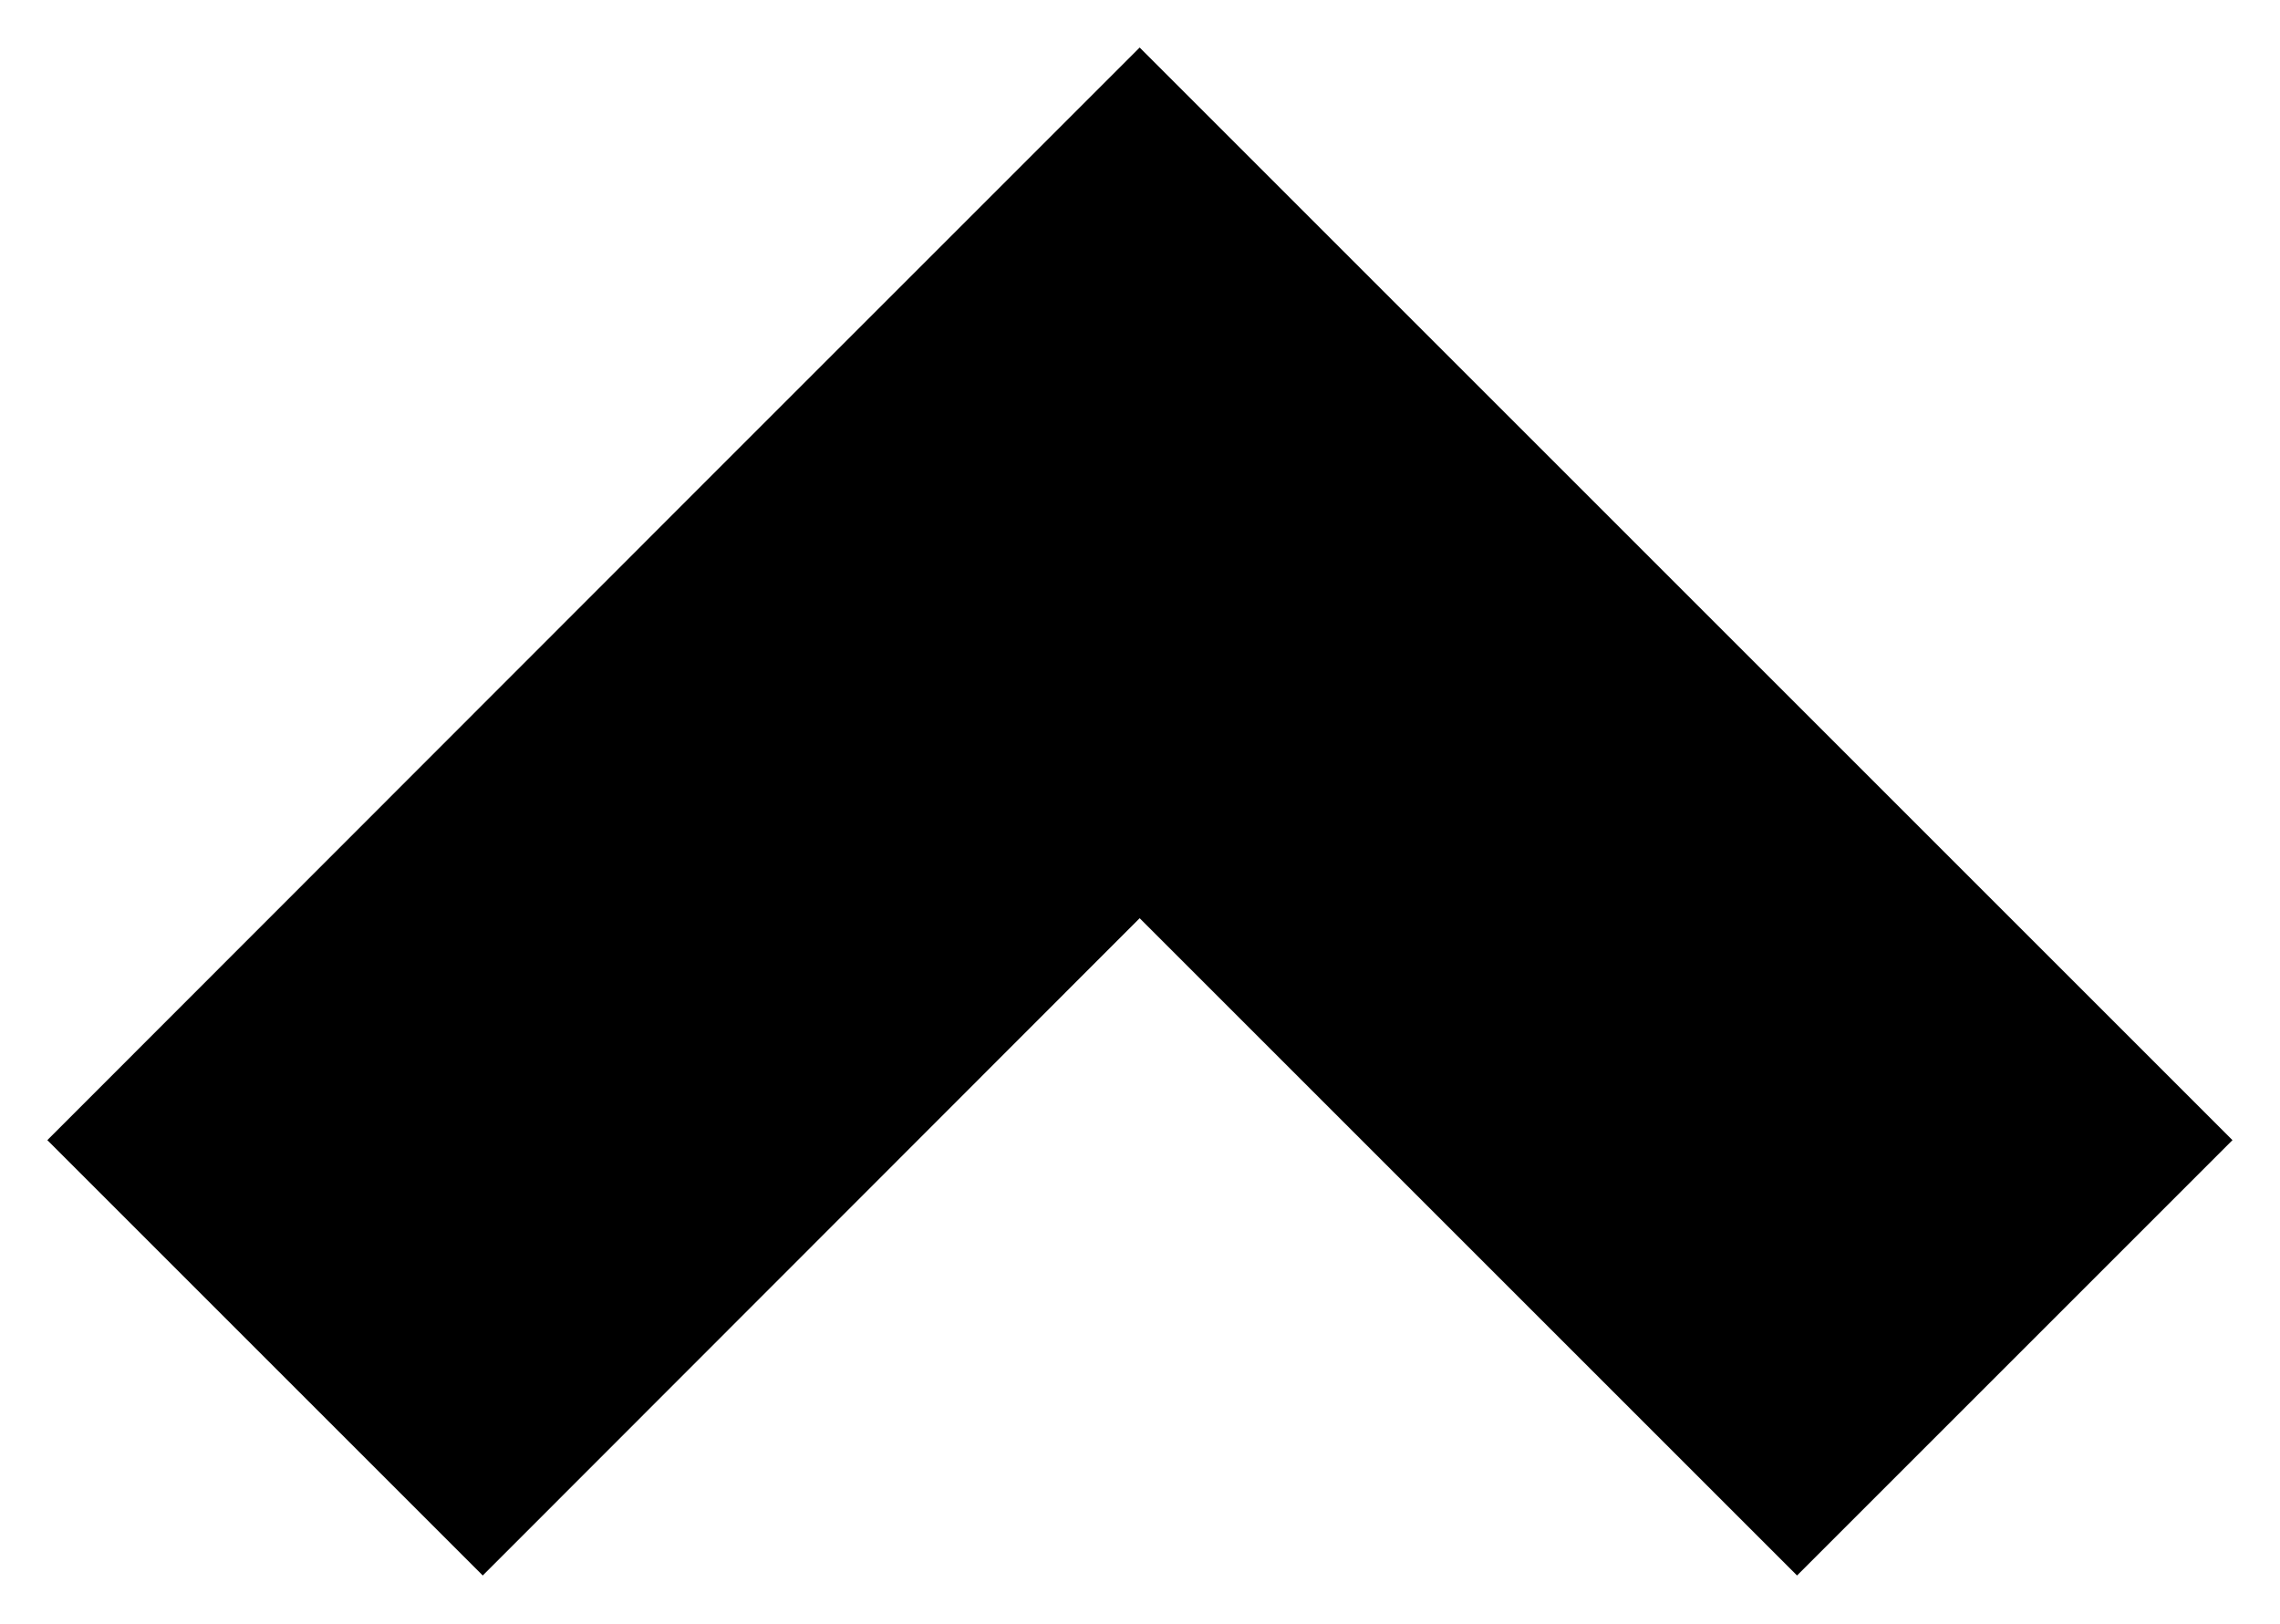
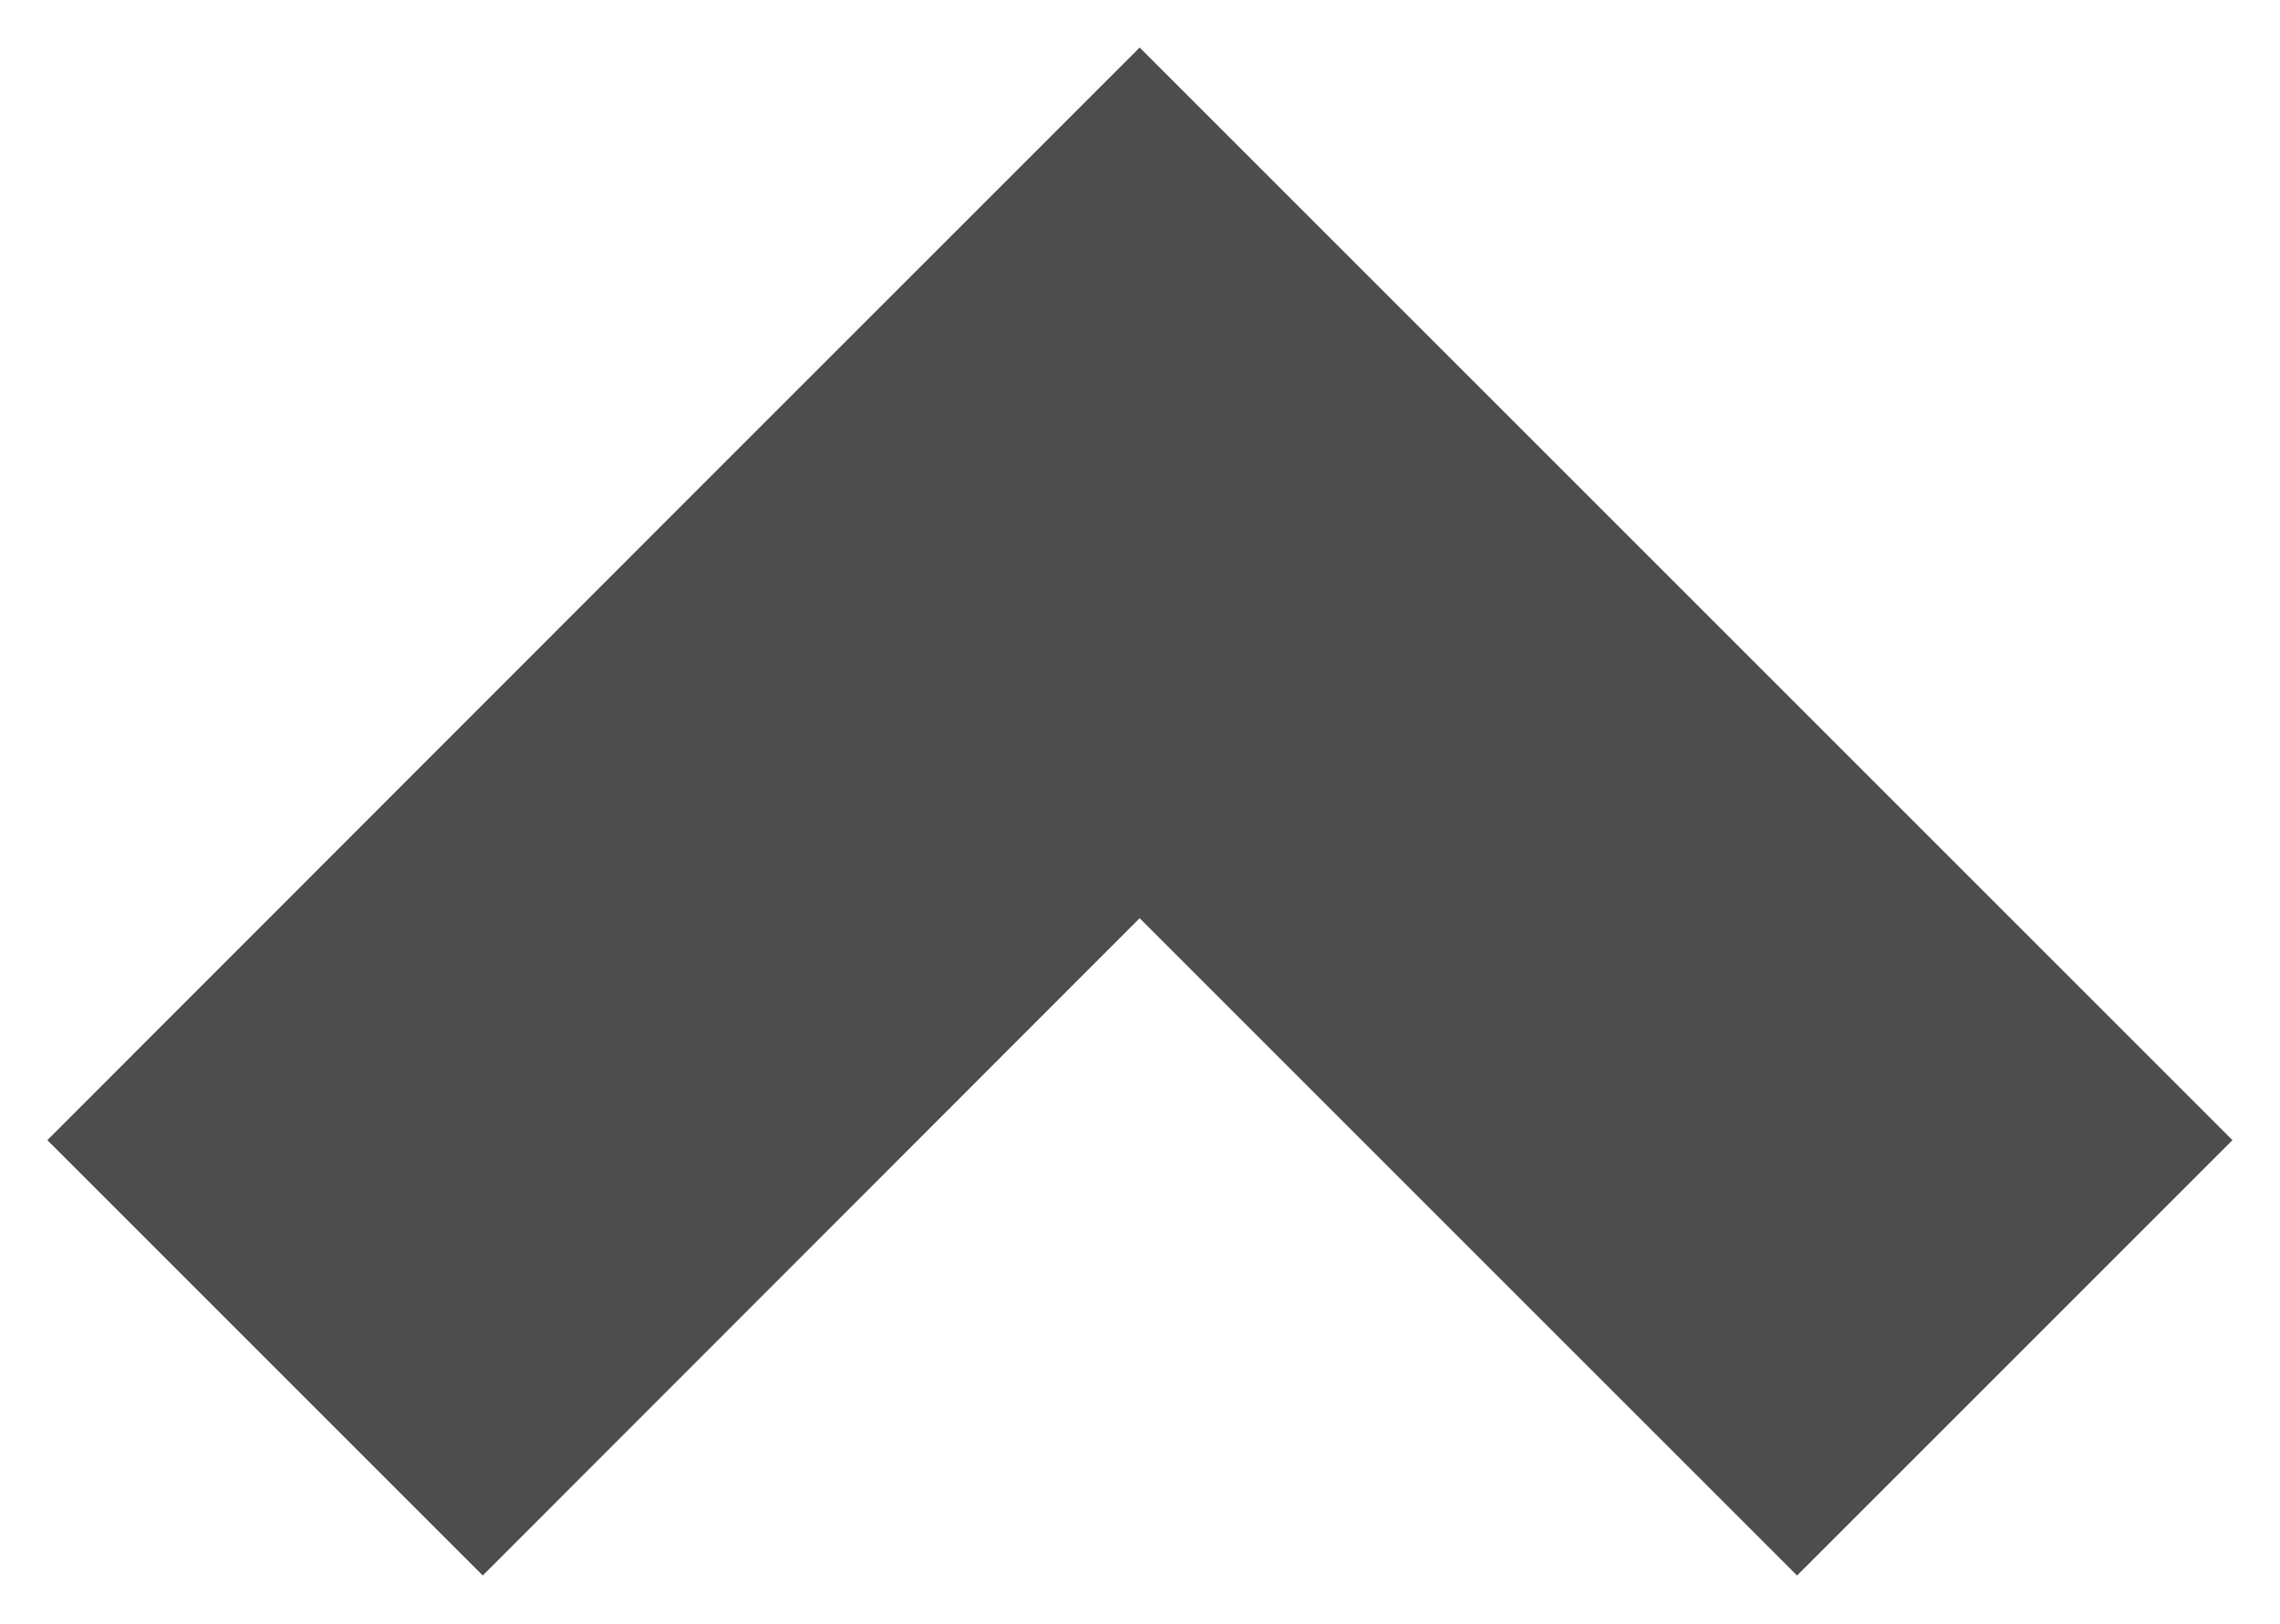
<svg xmlns="http://www.w3.org/2000/svg" width="4.807mm" height="3.423mm" viewBox="0 0 4.807 3.423" version="1.1" id="svg8">
  <defs id="defs2" />
  <g id="layer1" transform="translate(-10.1402,-21.08579)">
-     <path style="color:#000000;font-style:normal;font-variant:normal;font-weight:normal;font-stretch:normal;font-size:medium;line-height:normal;font-family:sans-serif;font-variant-ligatures:normal;font-variant-position:normal;font-variant-caps:normal;font-variant-numeric:normal;font-variant-alternates:normal;font-feature-settings:normal;text-indent:0;text-align:start;text-decoration:none;text-decoration-line:none;text-decoration-style:solid;text-decoration-color:#000000;letter-spacing:normal;word-spacing:normal;text-transform:none;writing-mode:lr-tb;direction:ltr;text-orientation:mixed;dominant-baseline:auto;baseline-shift:baseline;text-anchor:start;white-space:normal;shape-padding:0;clip-rule:nonzero;display:inline;overflow:visible;visibility:visible;opacity:1;isolation:auto;mix-blend-mode:normal;color-interpolation:sRGB;color-interpolation-filters:linearRGB;solid-color:#000000;solid-opacity:1;vector-effect:none;fill:#000000;fill-opacity:1;fill-rule:nonzero;stroke:none;stroke-width:1.298;stroke-linecap:butt;stroke-linejoin:miter;stroke-miterlimit:4;stroke-dasharray:none;stroke-dashoffset:0;stroke-opacity:1;color-rendering:auto;image-rendering:auto;shape-rendering:auto;text-rendering:auto;enable-background:accumulate" d="m 11.158,24.408 -0.918,-0.918 1.385,-1.386 0.918,-0.918 0.918,0.918 1.386,1.386 -0.918,0.918 -1.386,-1.386 z" id="path815" />
+     <path style="color:#000000;font-style:normal;font-variant:normal;font-weight:normal;font-stretch:normal;font-size:medium;line-height:normal;font-family:sans-serif;font-variant-ligatures:normal;font-variant-position:normal;font-variant-caps:normal;font-variant-numeric:normal;font-variant-alternates:normal;font-feature-settings:normal;text-indent:0;text-align:start;text-decoration:none;text-decoration-line:none;text-decoration-style:solid;text-decoration-color:#000000;letter-spacing:normal;word-spacing:normal;text-transform:none;writing-mode:lr-tb;direction:ltr;text-orientation:mixed;dominant-baseline:auto;baseline-shift:baseline;text-anchor:start;white-space:normal;shape-padding:0;clip-rule:nonzero;display:inline;overflow:visible;visibility:visible;opacity:1;isolation:auto;mix-blend-mode:normal;color-interpolation:sRGB;color-interpolation-filters:linearRGB;solid-color:#000000;solid-opacity:1;vector-effect:none;fill:#4d4d4d;fill-opacity:1;fill-rule:nonzero;stroke:none;stroke-width:1.298;stroke-linecap:butt;stroke-linejoin:miter;stroke-miterlimit:4;stroke-dasharray:none;stroke-dashoffset:0;stroke-opacity:1;color-rendering:auto;image-rendering:auto;shape-rendering:auto;text-rendering:auto;enable-background:accumulate" d="m 11.158,24.408 -0.918,-0.918 1.385,-1.386 0.918,-0.918 0.918,0.918 1.386,1.386 -0.918,0.918 -1.386,-1.386 z" id="path815" />
  </g>
</svg>
